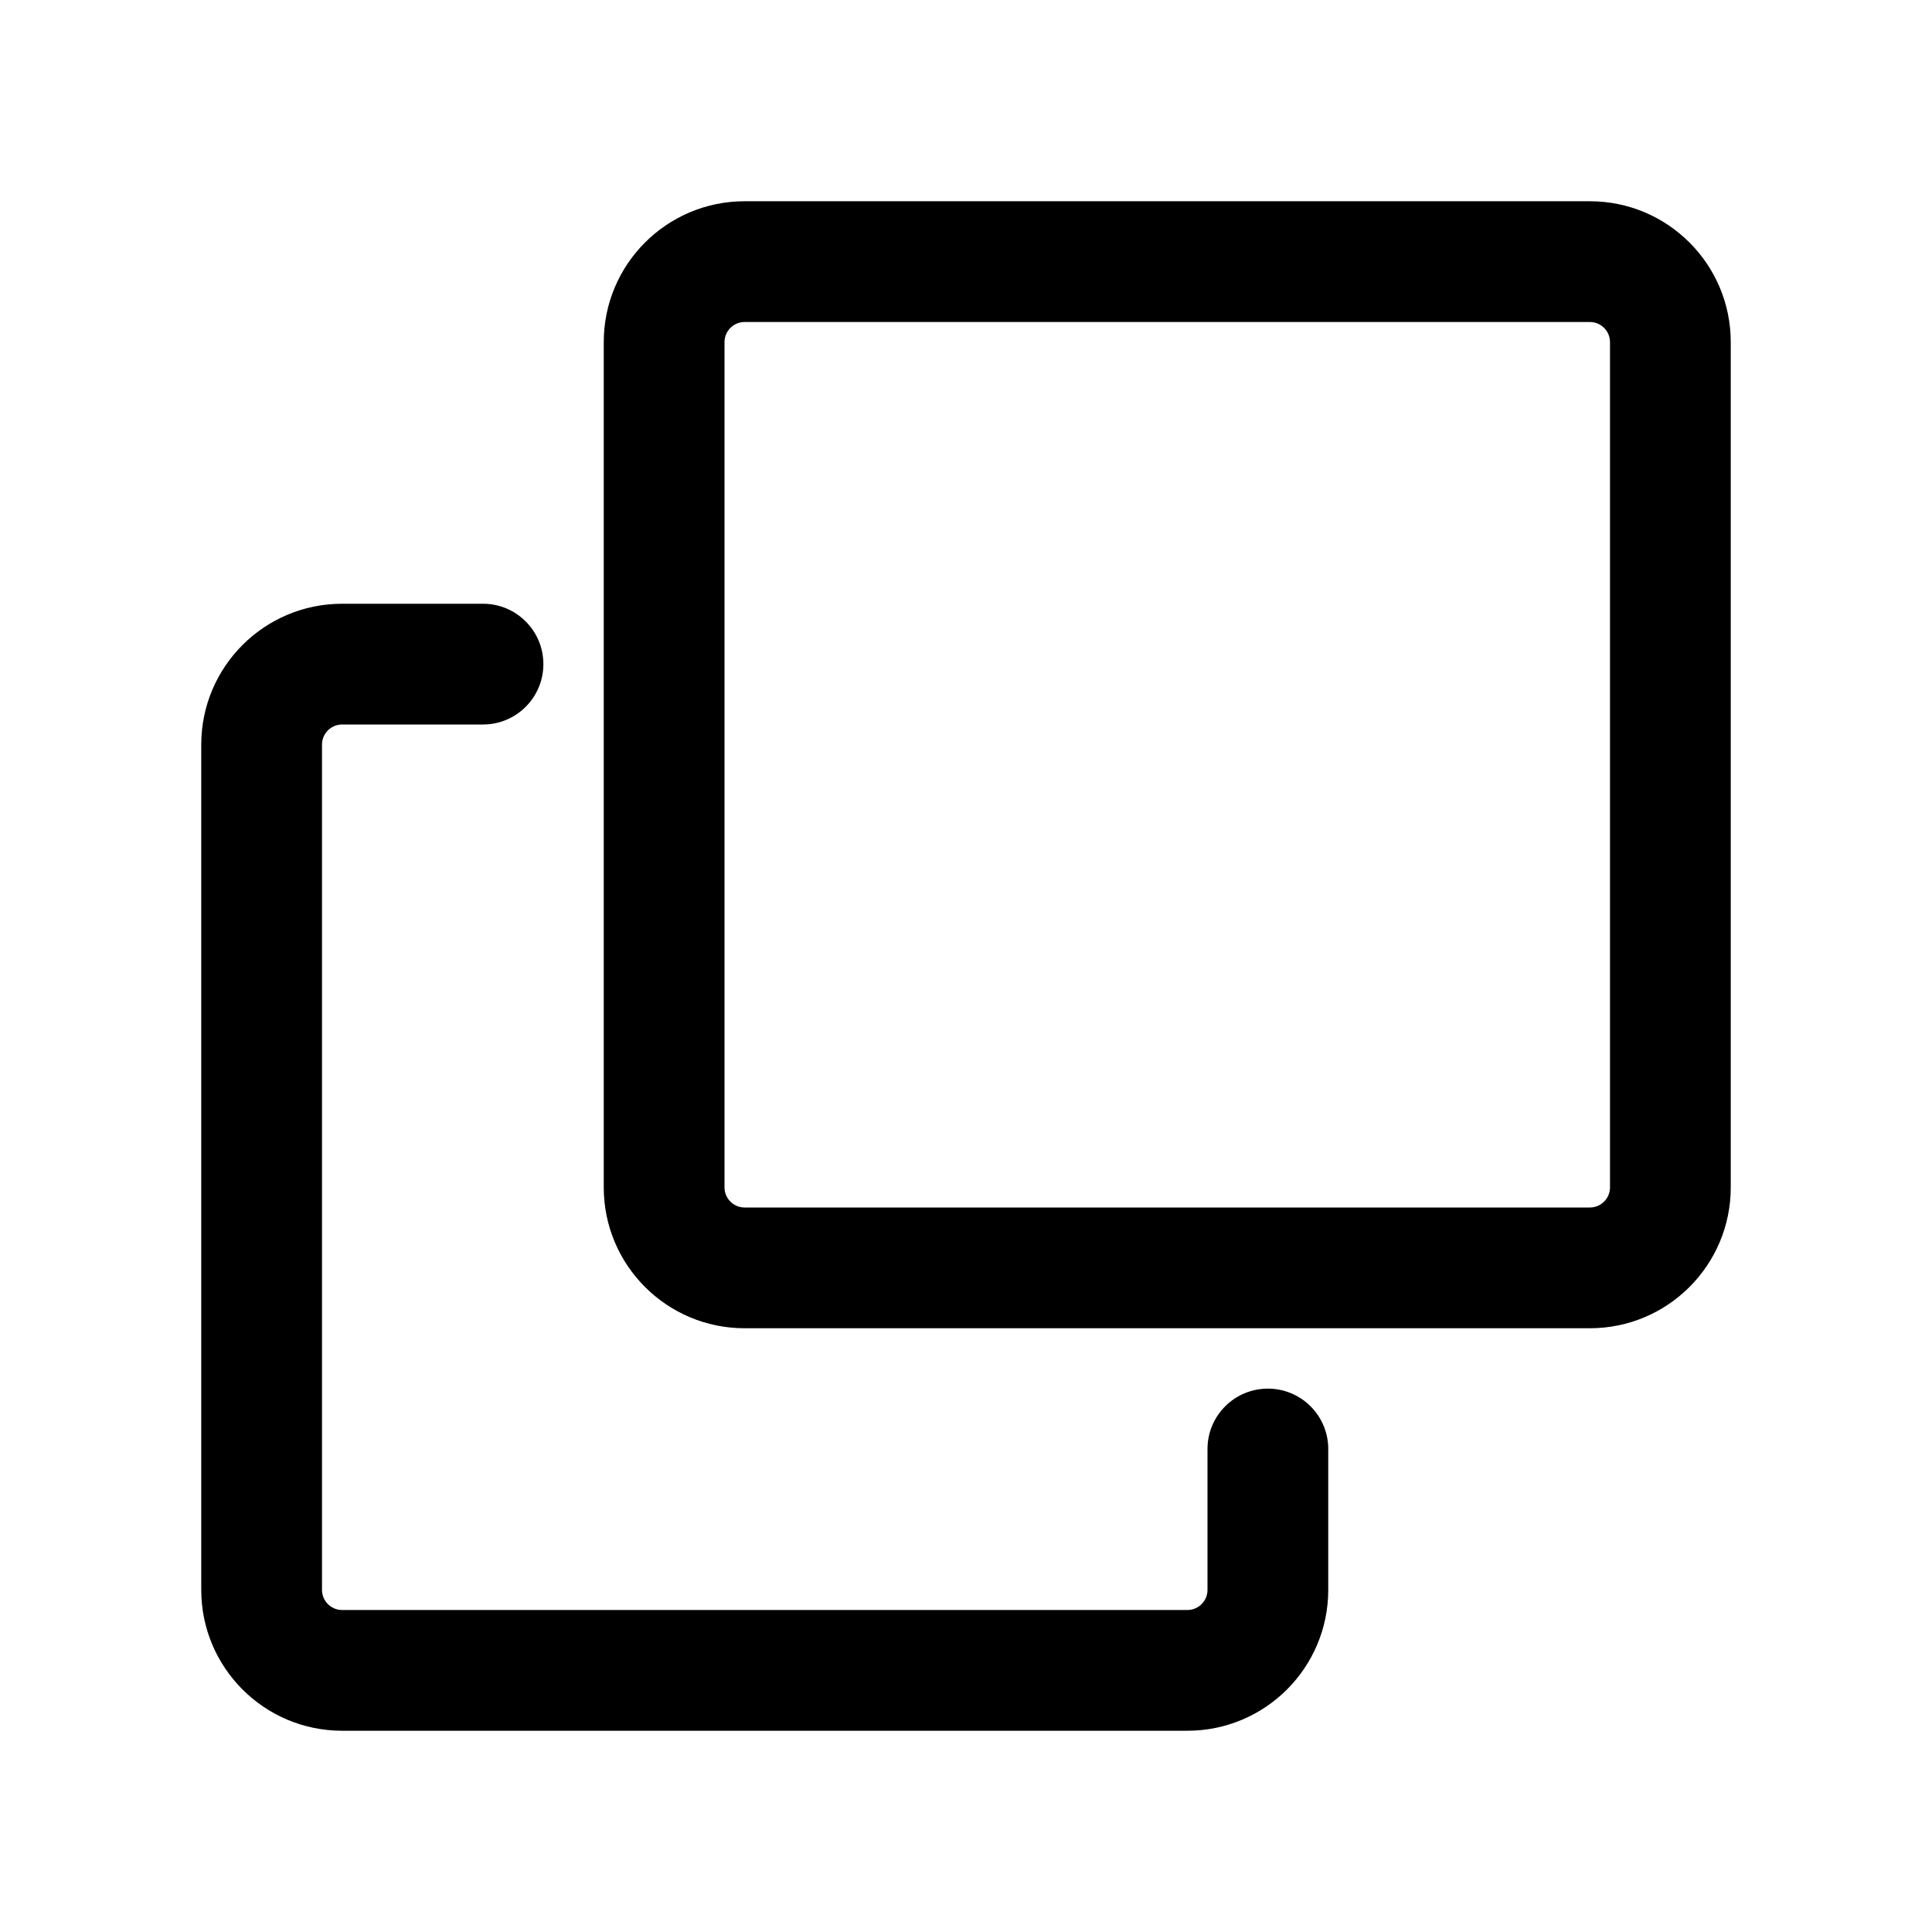
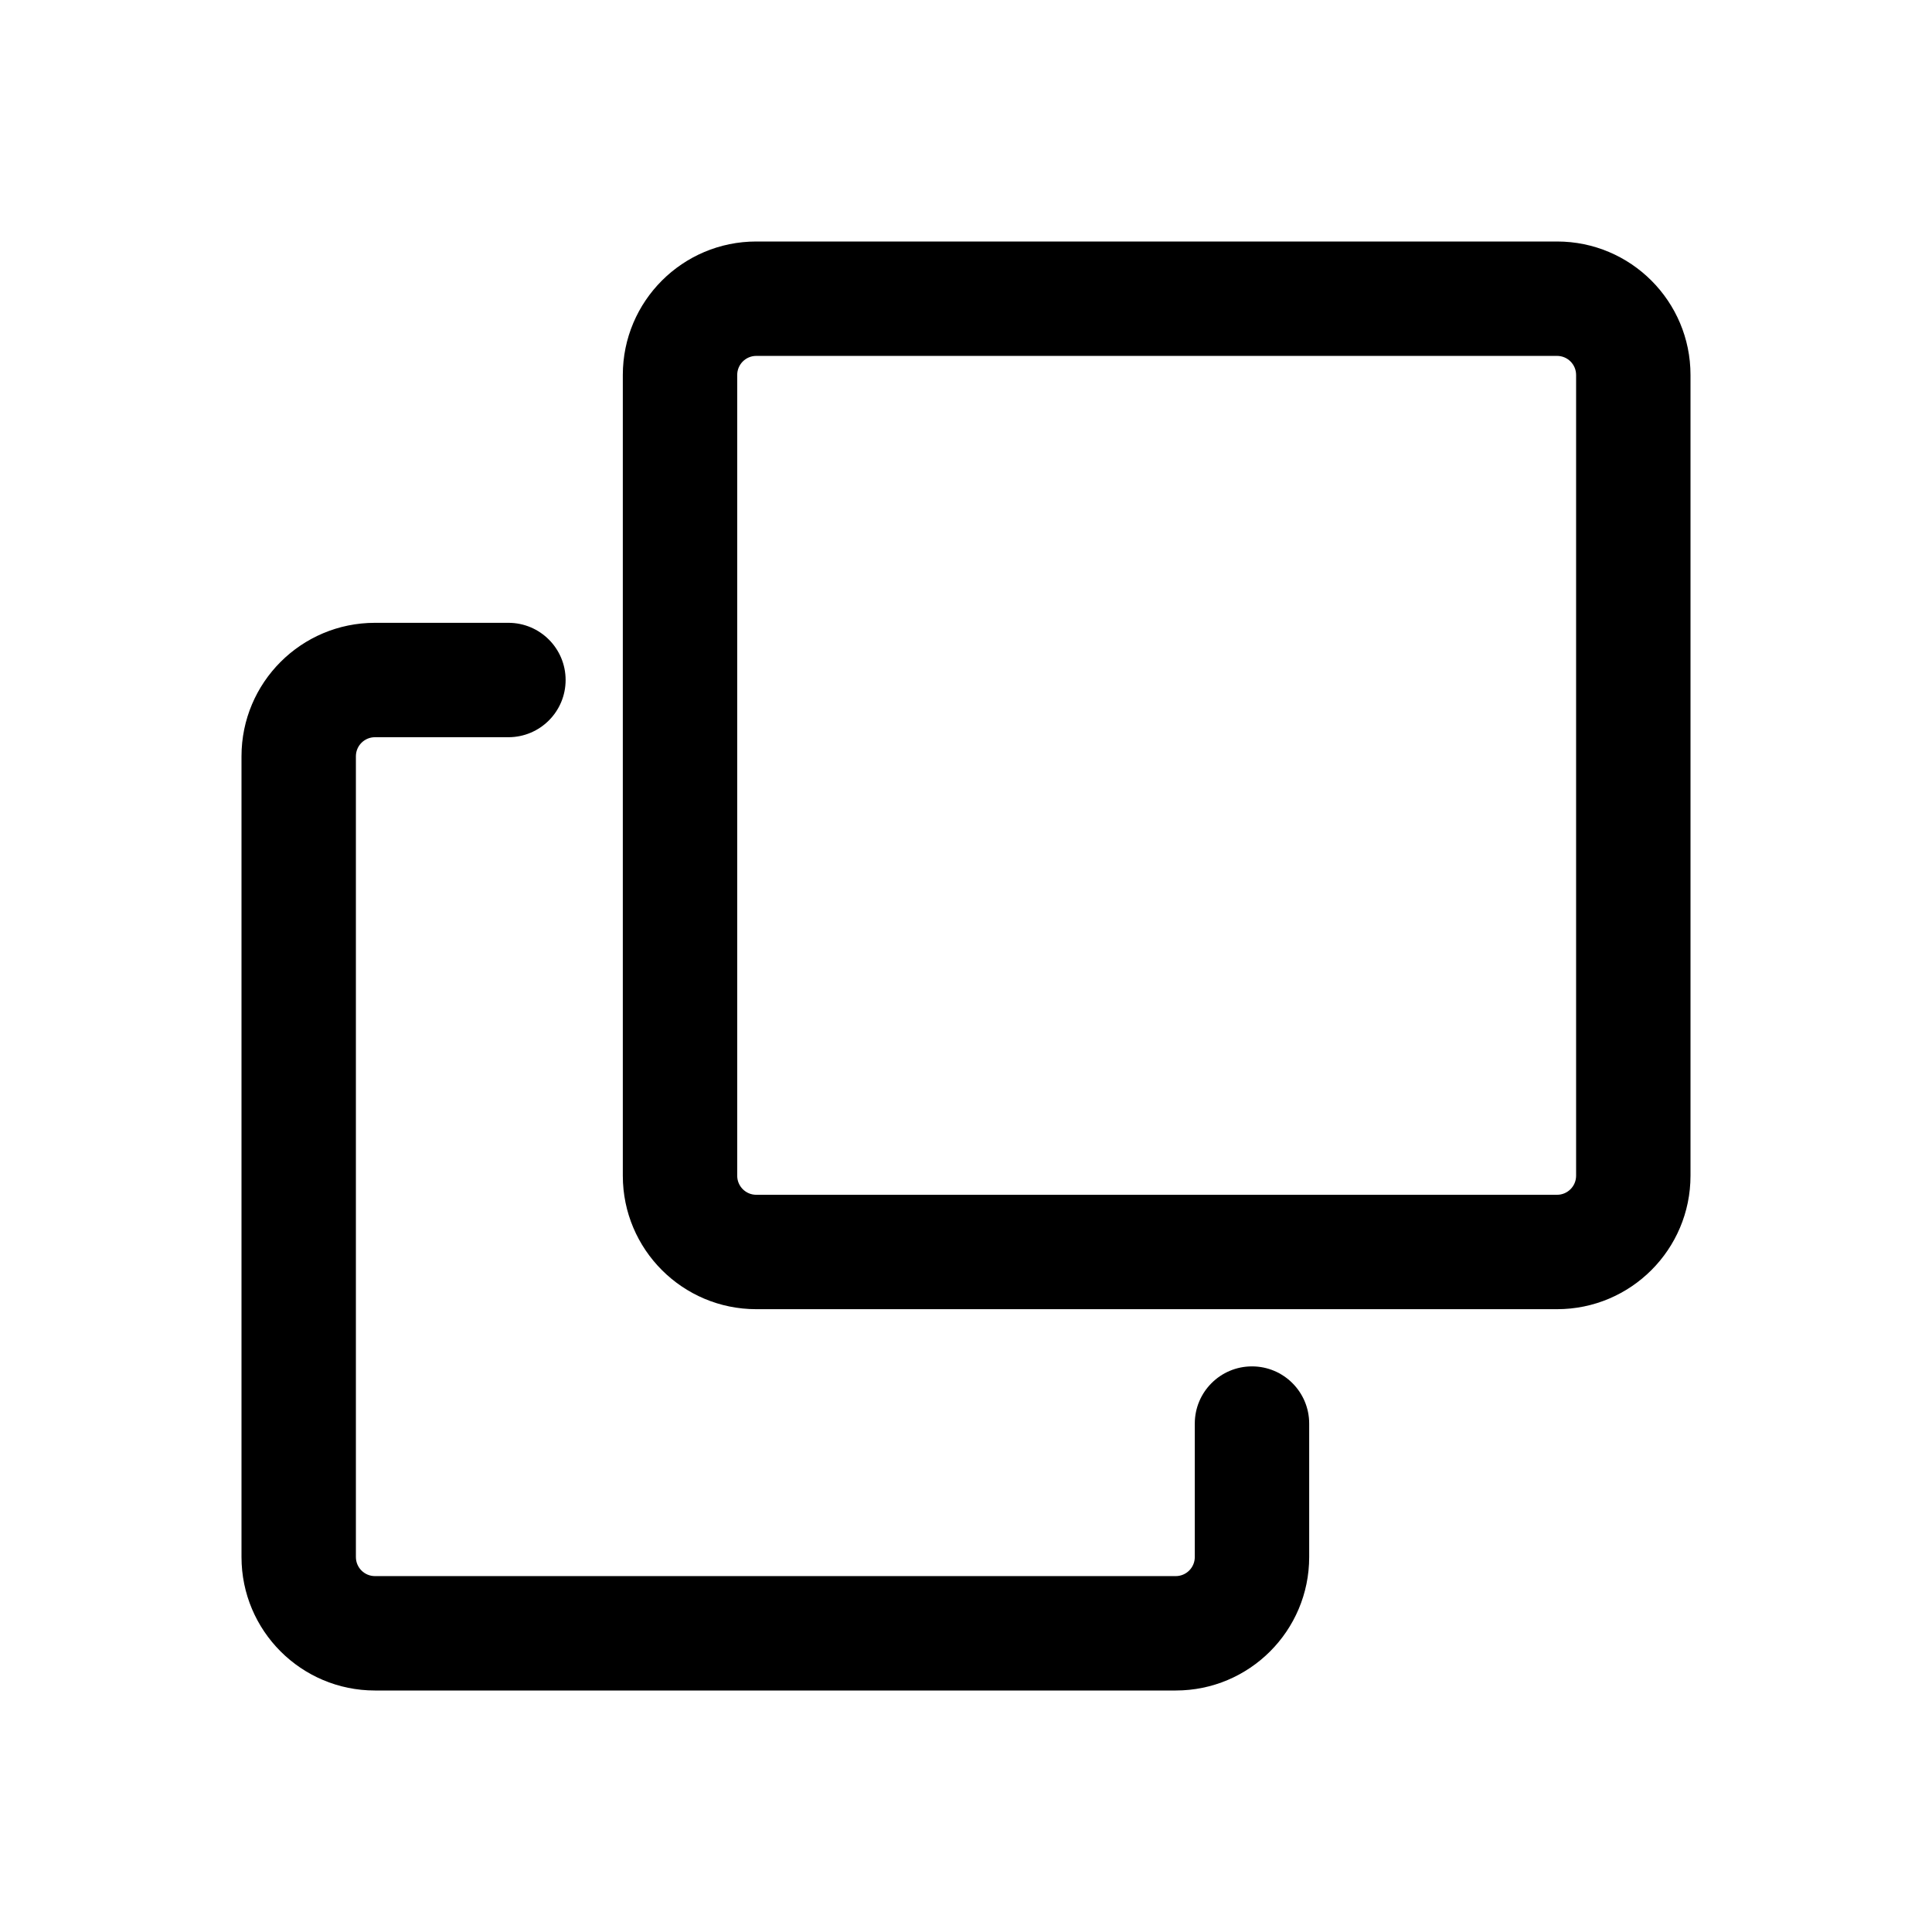
- <svg xmlns="http://www.w3.org/2000/svg" class="icon" viewBox="0 0 1024 1024" width="200" height="200">
-   <path d="M394.667 106.667h448a74.667 74.667 0 0 1 74.666 74.666v448A74.667 74.667 0 0 1 842.667 704h-448A74.667 74.667 0 0 1 320 629.333v-448a74.667 74.667 0 0 1 74.667-74.666zm0 64A10.667 10.667 0 0 0 384 181.333v448A10.667 10.667 0 0 0 394.667 640h448a10.667 10.667 0 0 0 10.666-10.667v-448a10.667 10.667 0 0 0-10.666-10.666h-448zM640 768a32 32 0 0 1 64 0v74.667a74.667 74.667 0 0 1-74.667 74.666h-448a74.667 74.667 0 0 1-74.666-74.666v-448A74.667 74.667 0 0 1 181.333 320H256a32 32 0 0 1 0 64h-74.667a10.667 10.667 0 0 0-10.666 10.667v448a10.667 10.667 0 0 0 10.666 10.666h448A10.667 10.667 0 0 0 640 842.667V768z" />
+ <svg xmlns="http://www.w3.org/2000/svg" fill="currentColor" class="icon" viewBox="0 0 1024 1024">
+   <path d="M400.842 128H825.264A70.737 70.737 0 0 1 896 198.736V623.158A70.737 70.737 0 0 1 825.264 693.895H400.842A70.737 70.737 0 0 1 330.105 623.158V198.736A70.737 70.737 0 0 1 400.842 128M400.842 188.632A10.106 10.106 0 0 0 390.737 198.736V623.158A10.106 10.106 0 0 0 400.842 633.263H825.264A10.106 10.106 0 0 0 835.368 623.158V198.736A10.106 10.106 0 0 0 825.264 188.632ZM633.263 754.527A30.316 30.316 0 0 1 693.895 754.527V825.264A70.737 70.737 0 0 1 623.158 896H198.736A70.737 70.737 0 0 1 128 825.264V400.842A70.737 70.737 0 0 1 198.736 330.105H269.473A30.316 30.316 0 0 1 269.473 390.737H198.736A10.106 10.106 0 0 0 188.632 400.842V825.264A10.106 10.106 0 0 0 198.736 835.368H623.158A10.106 10.106 0 0 0 633.263 825.264Z" />
</svg>
